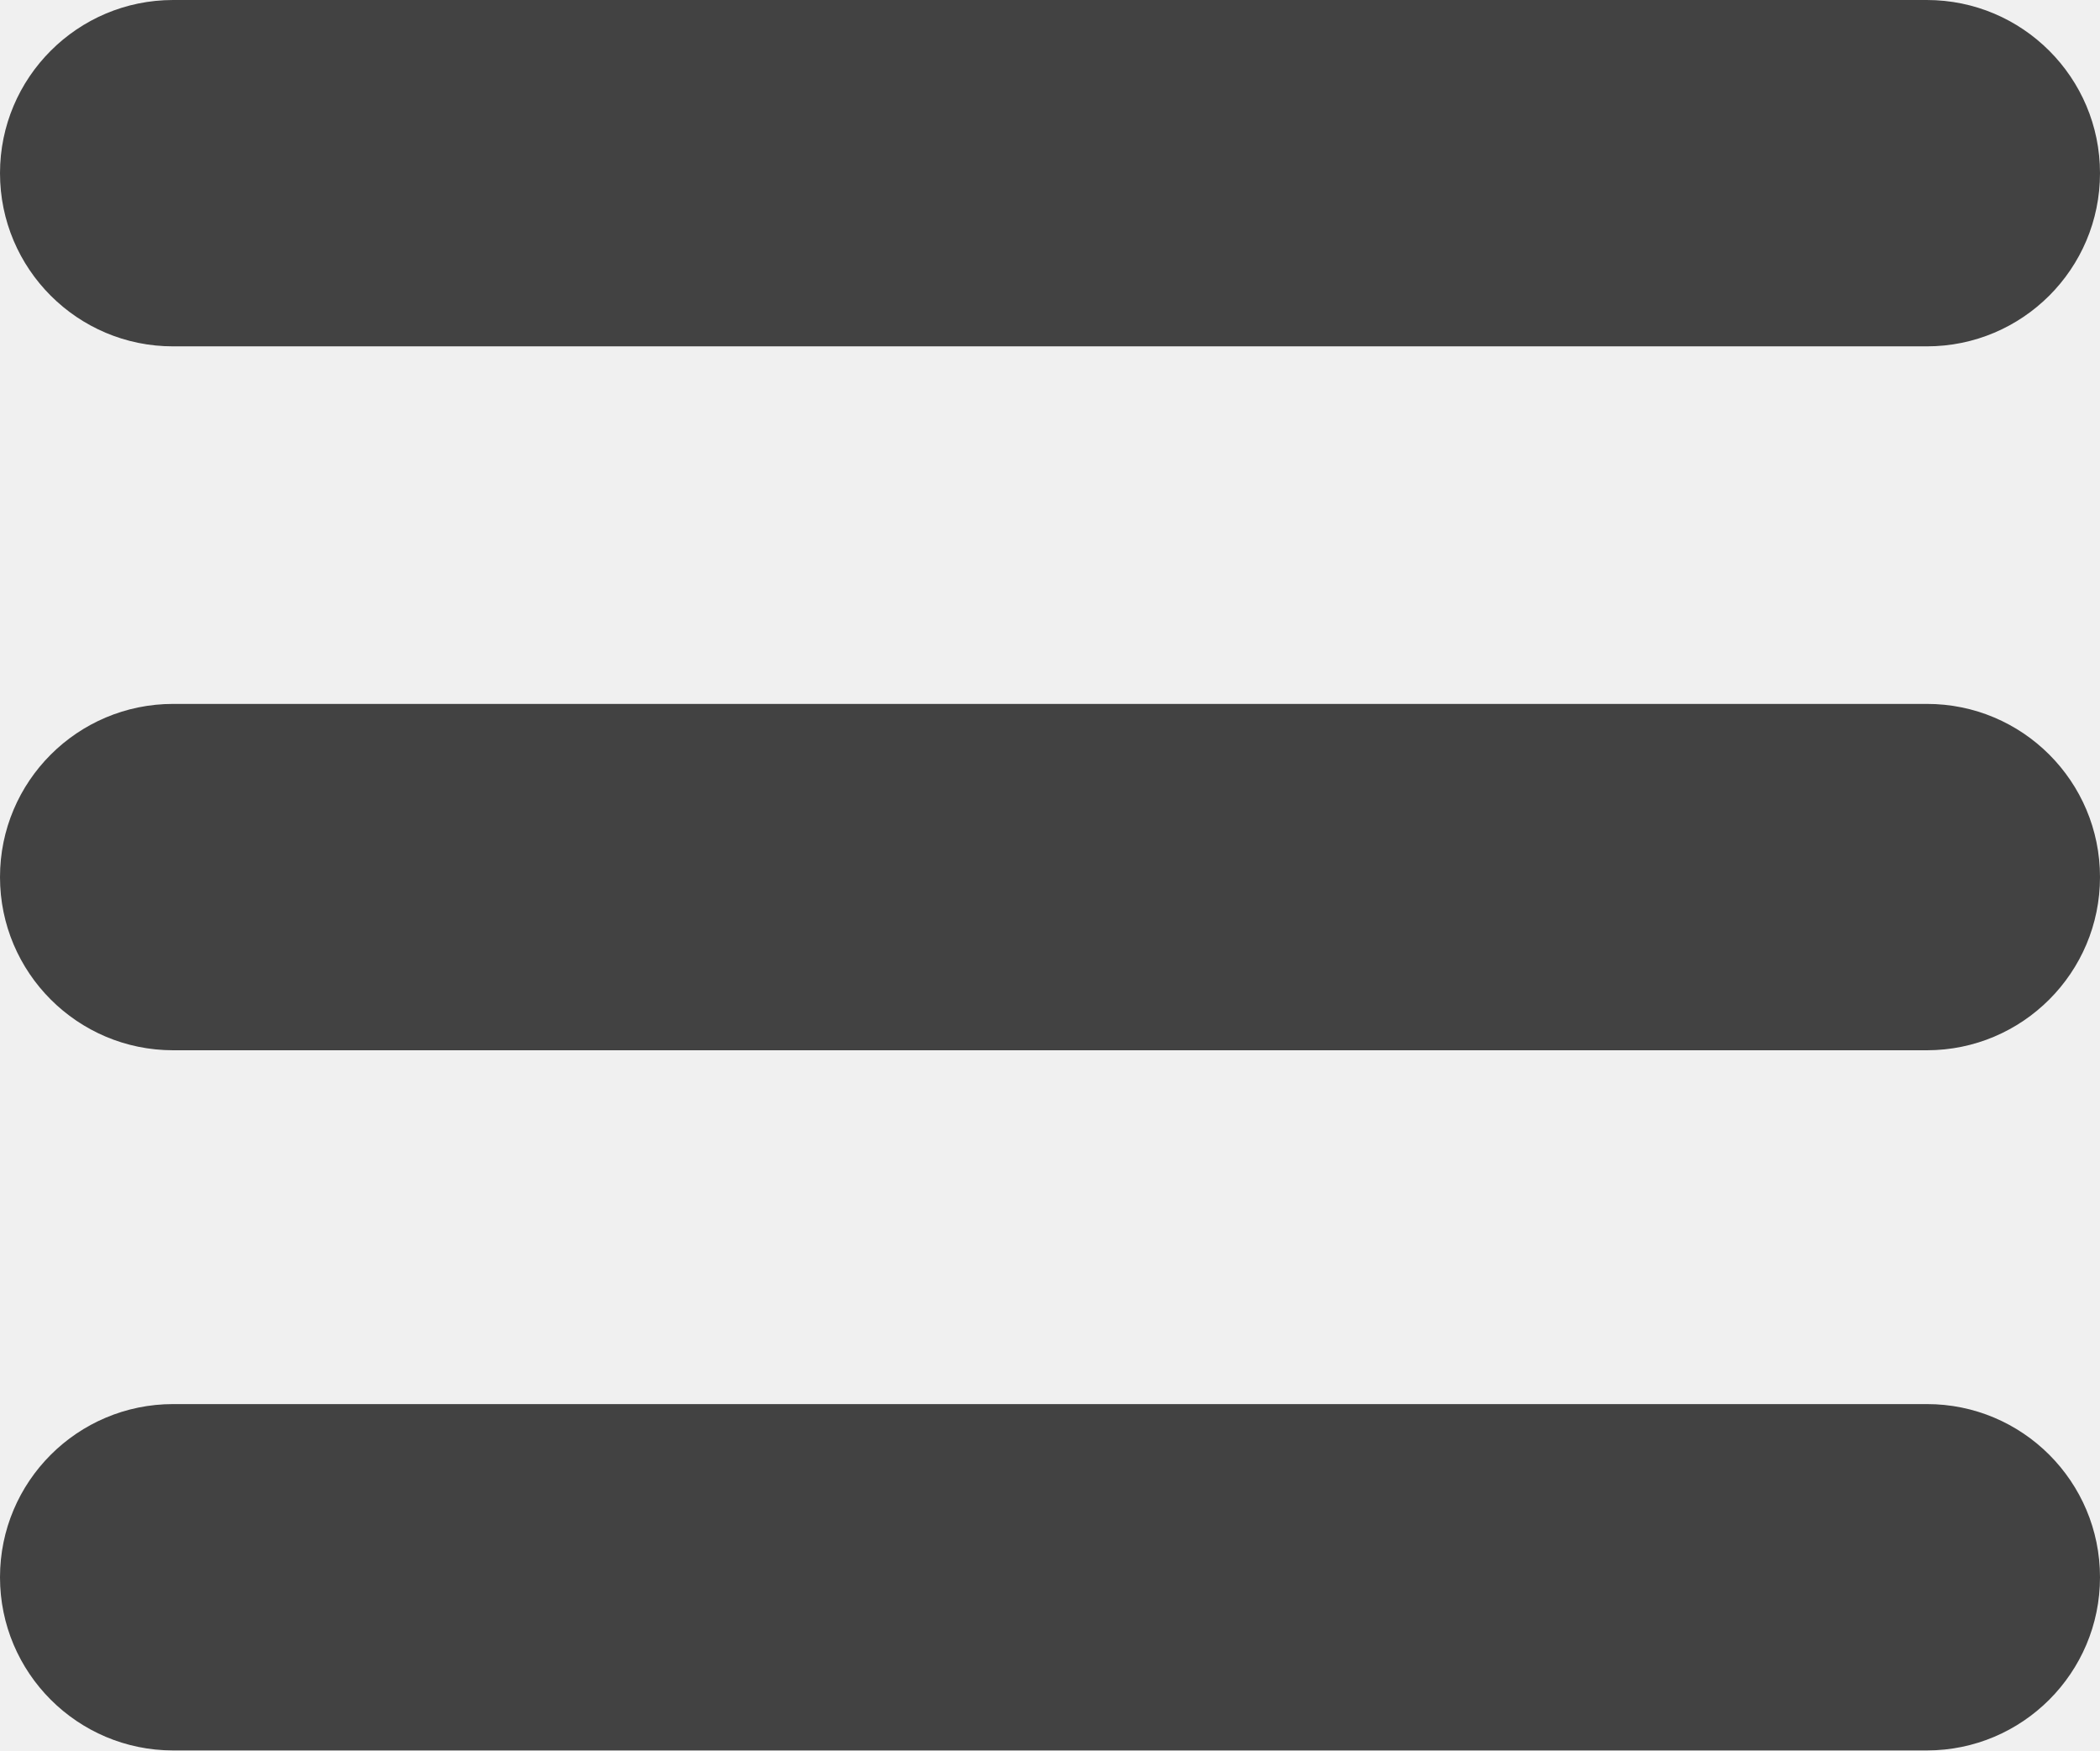
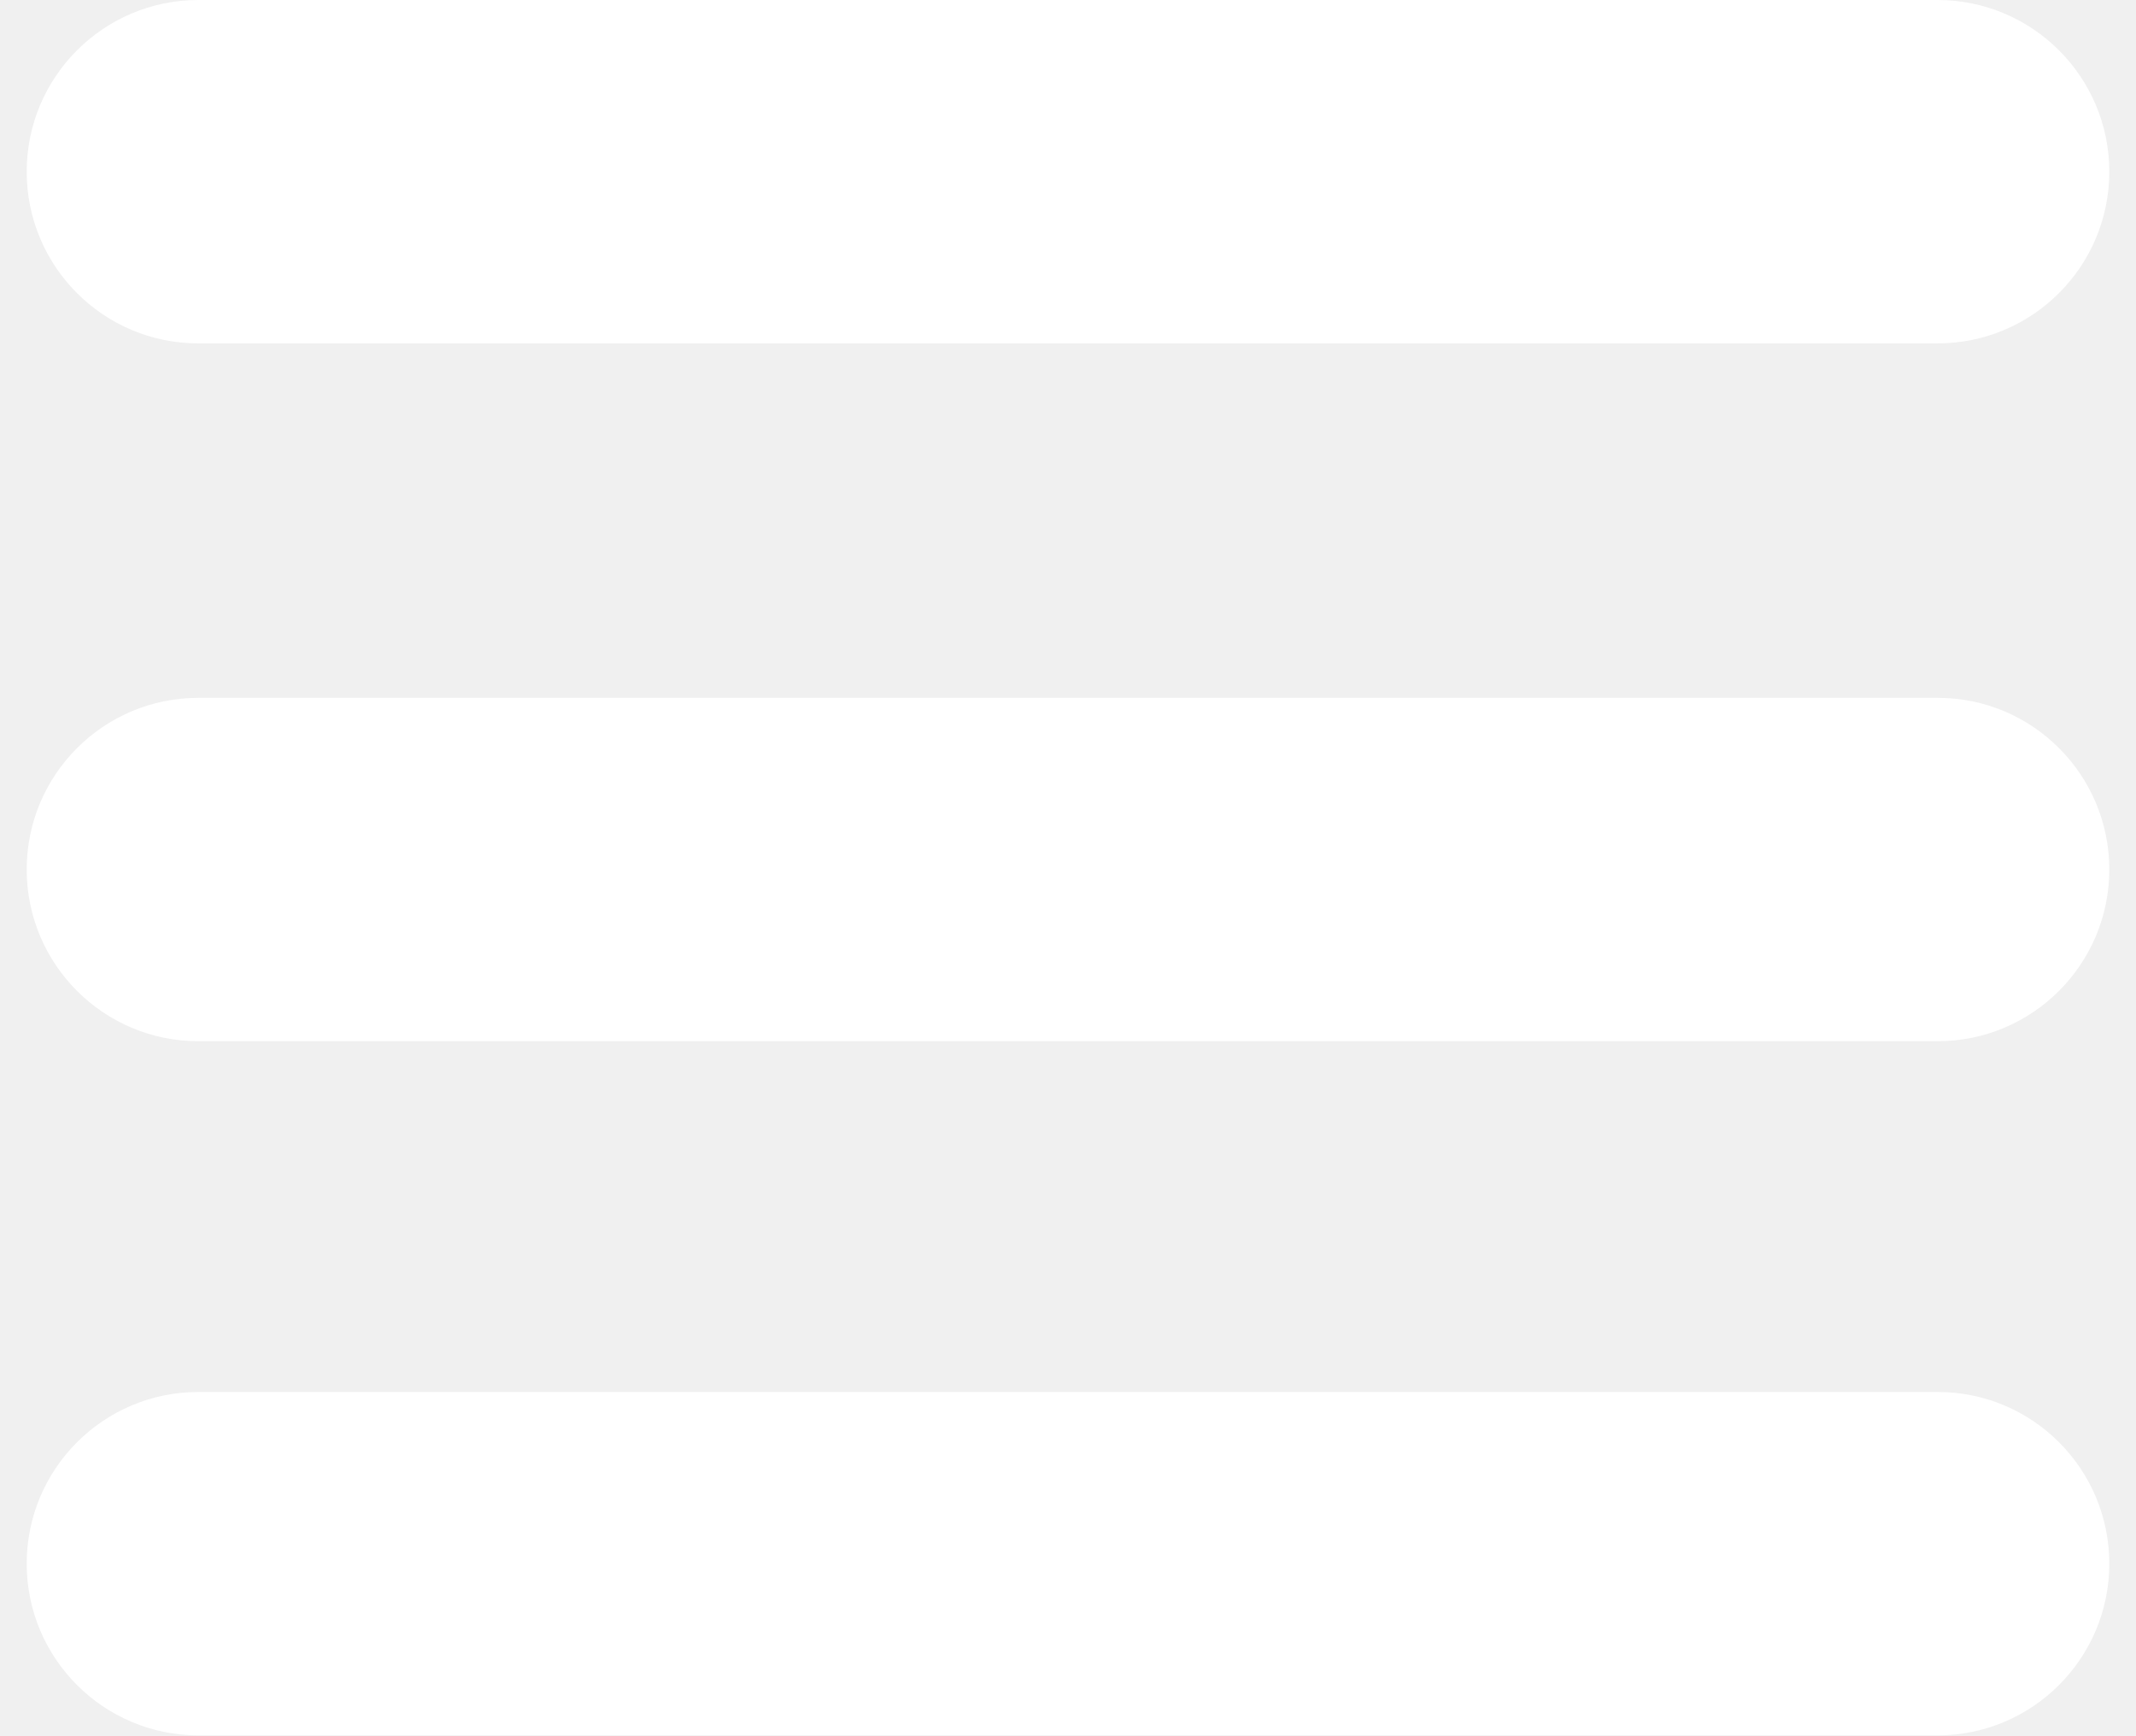
- <svg viewBox="0 0 18 15" width="18px" height="15px">
-   <path fill="#424242" d="M18,1.484c0,0.82-0.665,1.484-1.484,1.484H1.484C0.665,2.969,0,2.304,0,1.484l0,0C0,0.665,0.665,0,1.484,0 h15.031C17.335,0,18,0.665,18,1.484L18,1.484z" />
-   <path fill="#424242" d="M18,7.516C18,8.335,17.335,9,16.516,9H1.484C0.665,9,0,8.335,0,7.516l0,0c0-0.82,0.665-1.484,1.484-1.484 h15.031C17.335,6.031,18,6.696,18,7.516L18,7.516z" />
-   <path fill="#424242" d="M18,13.516C18,14.335,17.335,15,16.516,15H1.484C0.665,15,0,14.335,0,13.516l0,0 c0-0.82,0.665-1.484,1.484-1.484h15.031C17.335,12.031,18,12.696,18,13.516L18,13.516z" />
+ <svg viewBox="0 0 18 15" width="32px" height="26px">
+   <path fill="#ffffff" d="M18,1.484c0,0.82-0.665,1.484-1.484,1.484H1.484C0.665,2.969,0,2.304,0,1.484l0,0C0,0.665,0.665,0,1.484,0 h15.031C17.335,0,18,0.665,18,1.484L18,1.484z" />
+   <path fill="#ffffff" d="M18,7.516C18,8.335,17.335,9,16.516,9H1.484C0.665,9,0,8.335,0,7.516l0,0c0-0.82,0.665-1.484,1.484-1.484 h15.031C17.335,6.031,18,6.696,18,7.516L18,7.516z" />
+   <path fill="#ffffff" d="M18,13.516C18,14.335,17.335,15,16.516,15H1.484C0.665,15,0,14.335,0,13.516l0,0 c0-0.82,0.665-1.484,1.484-1.484h15.031C17.335,12.031,18,12.696,18,13.516L18,13.516z" />
</svg>
